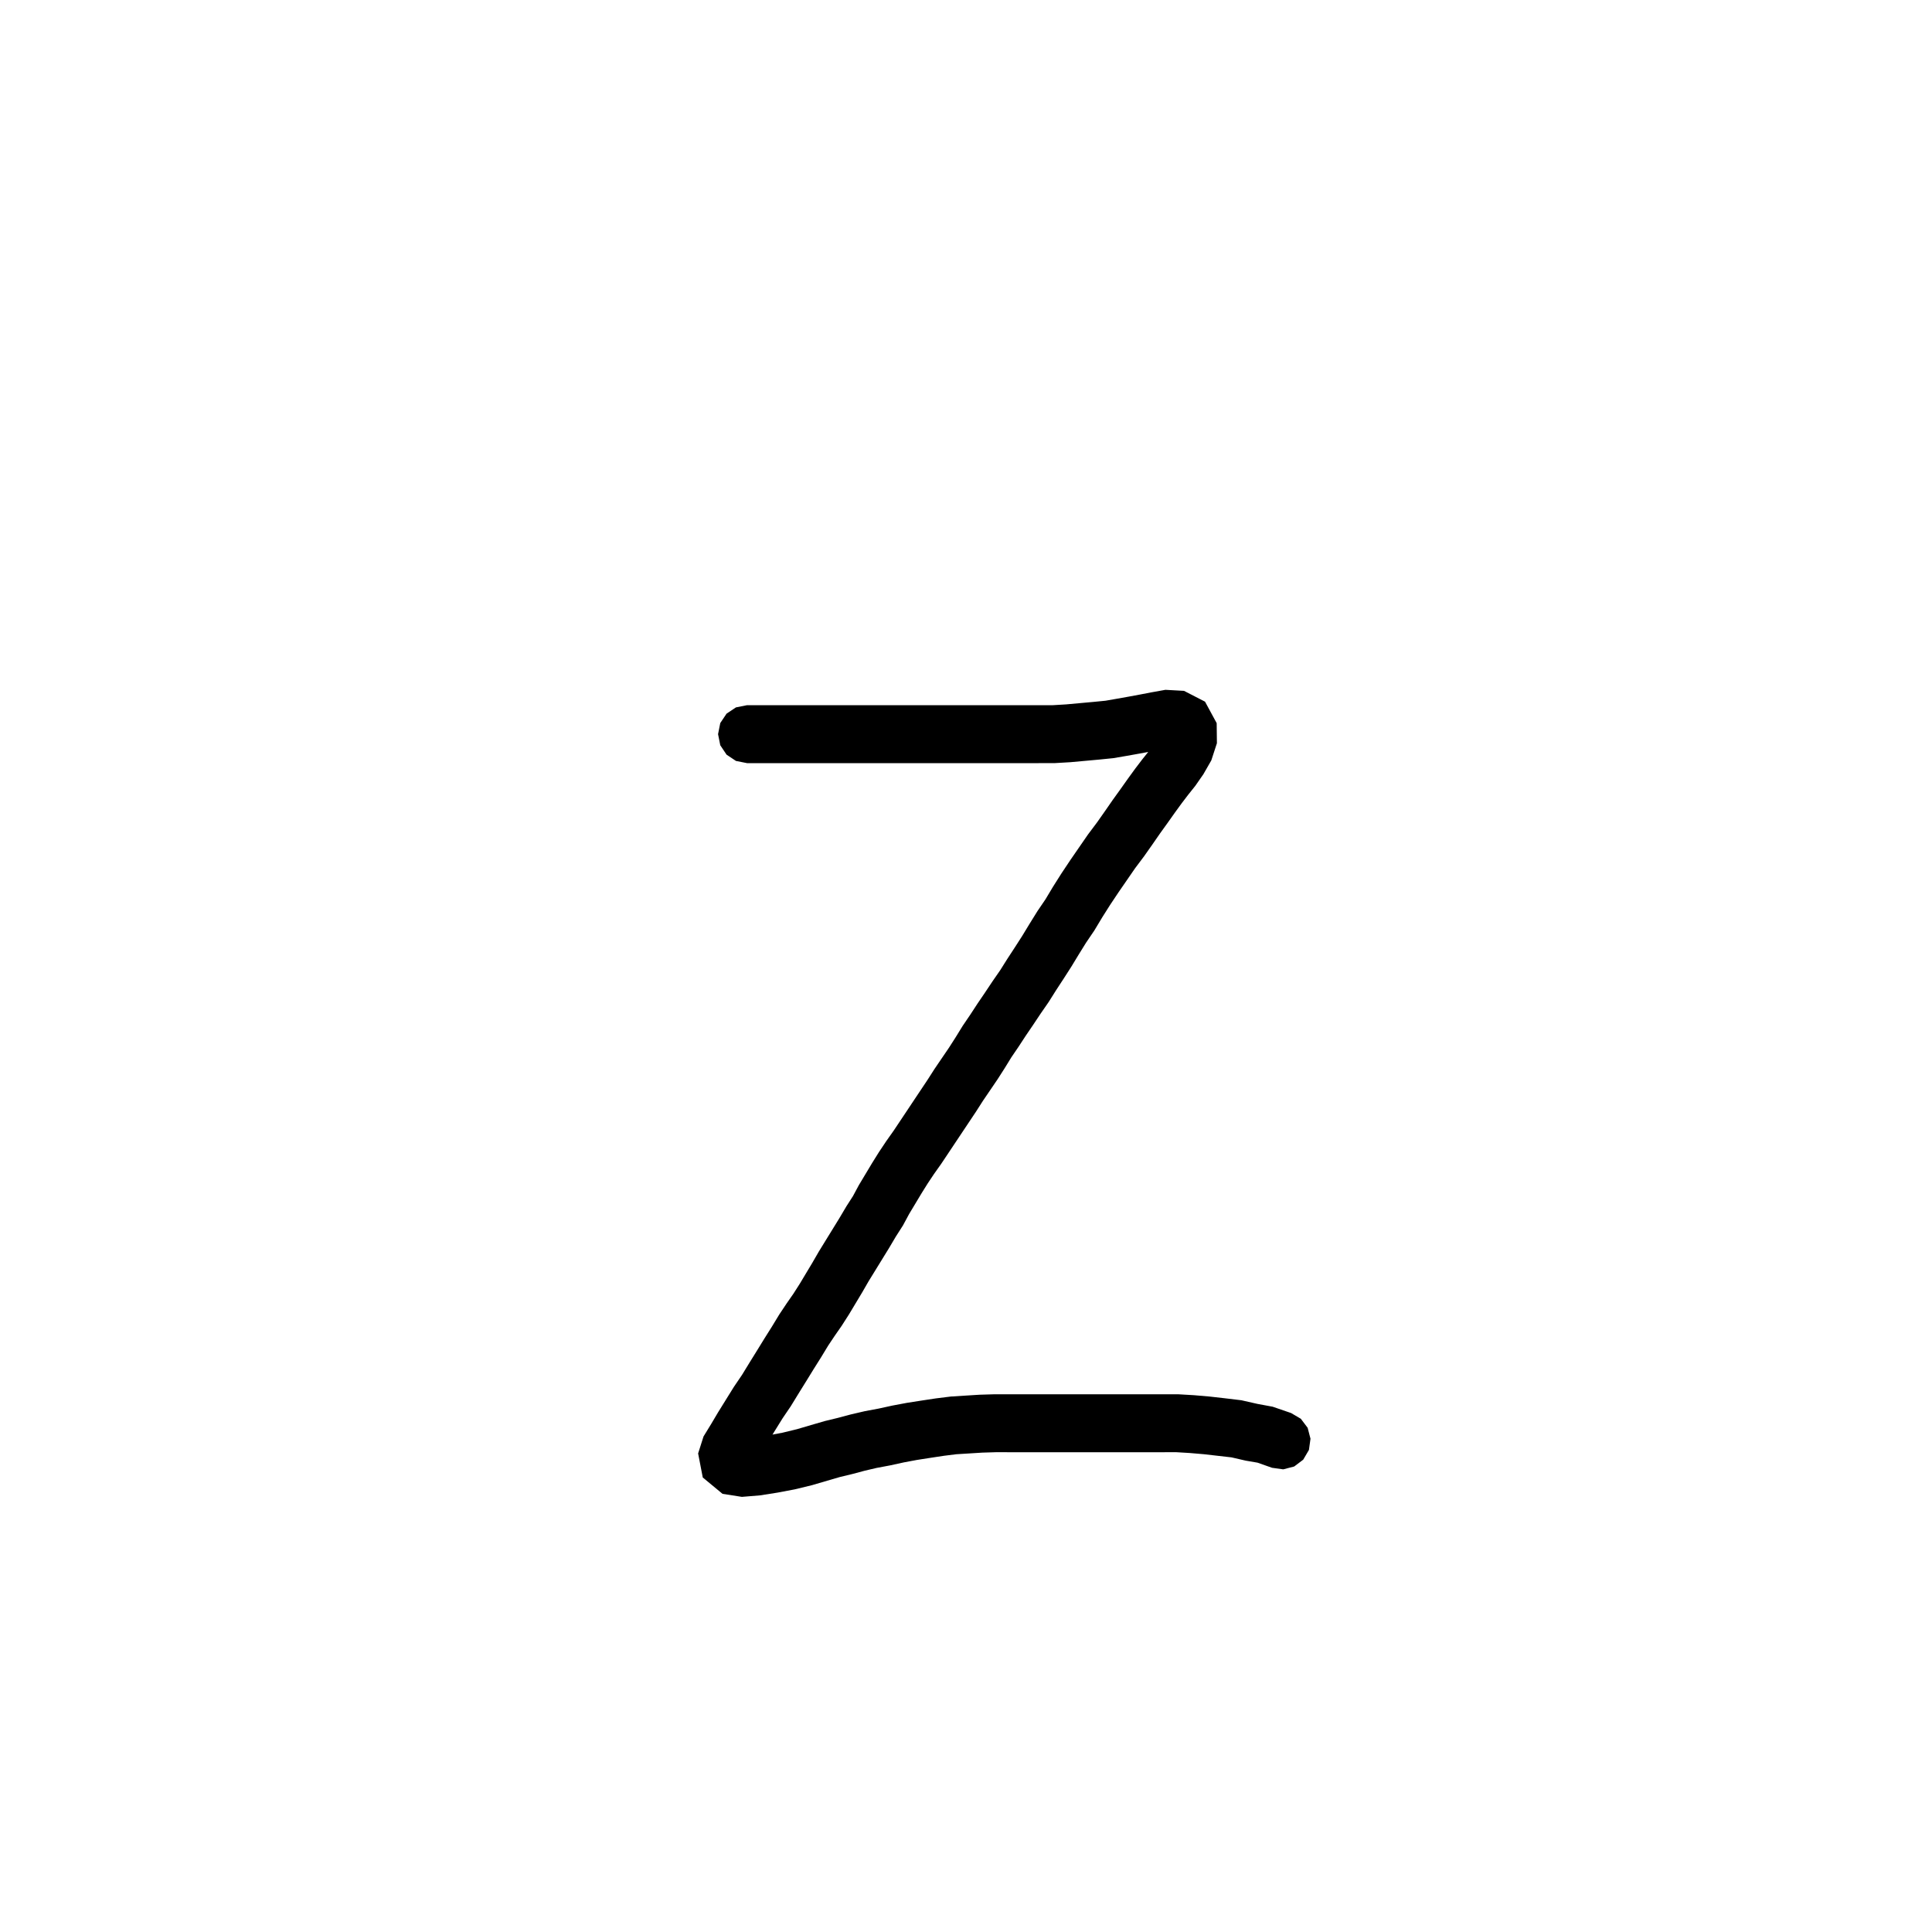
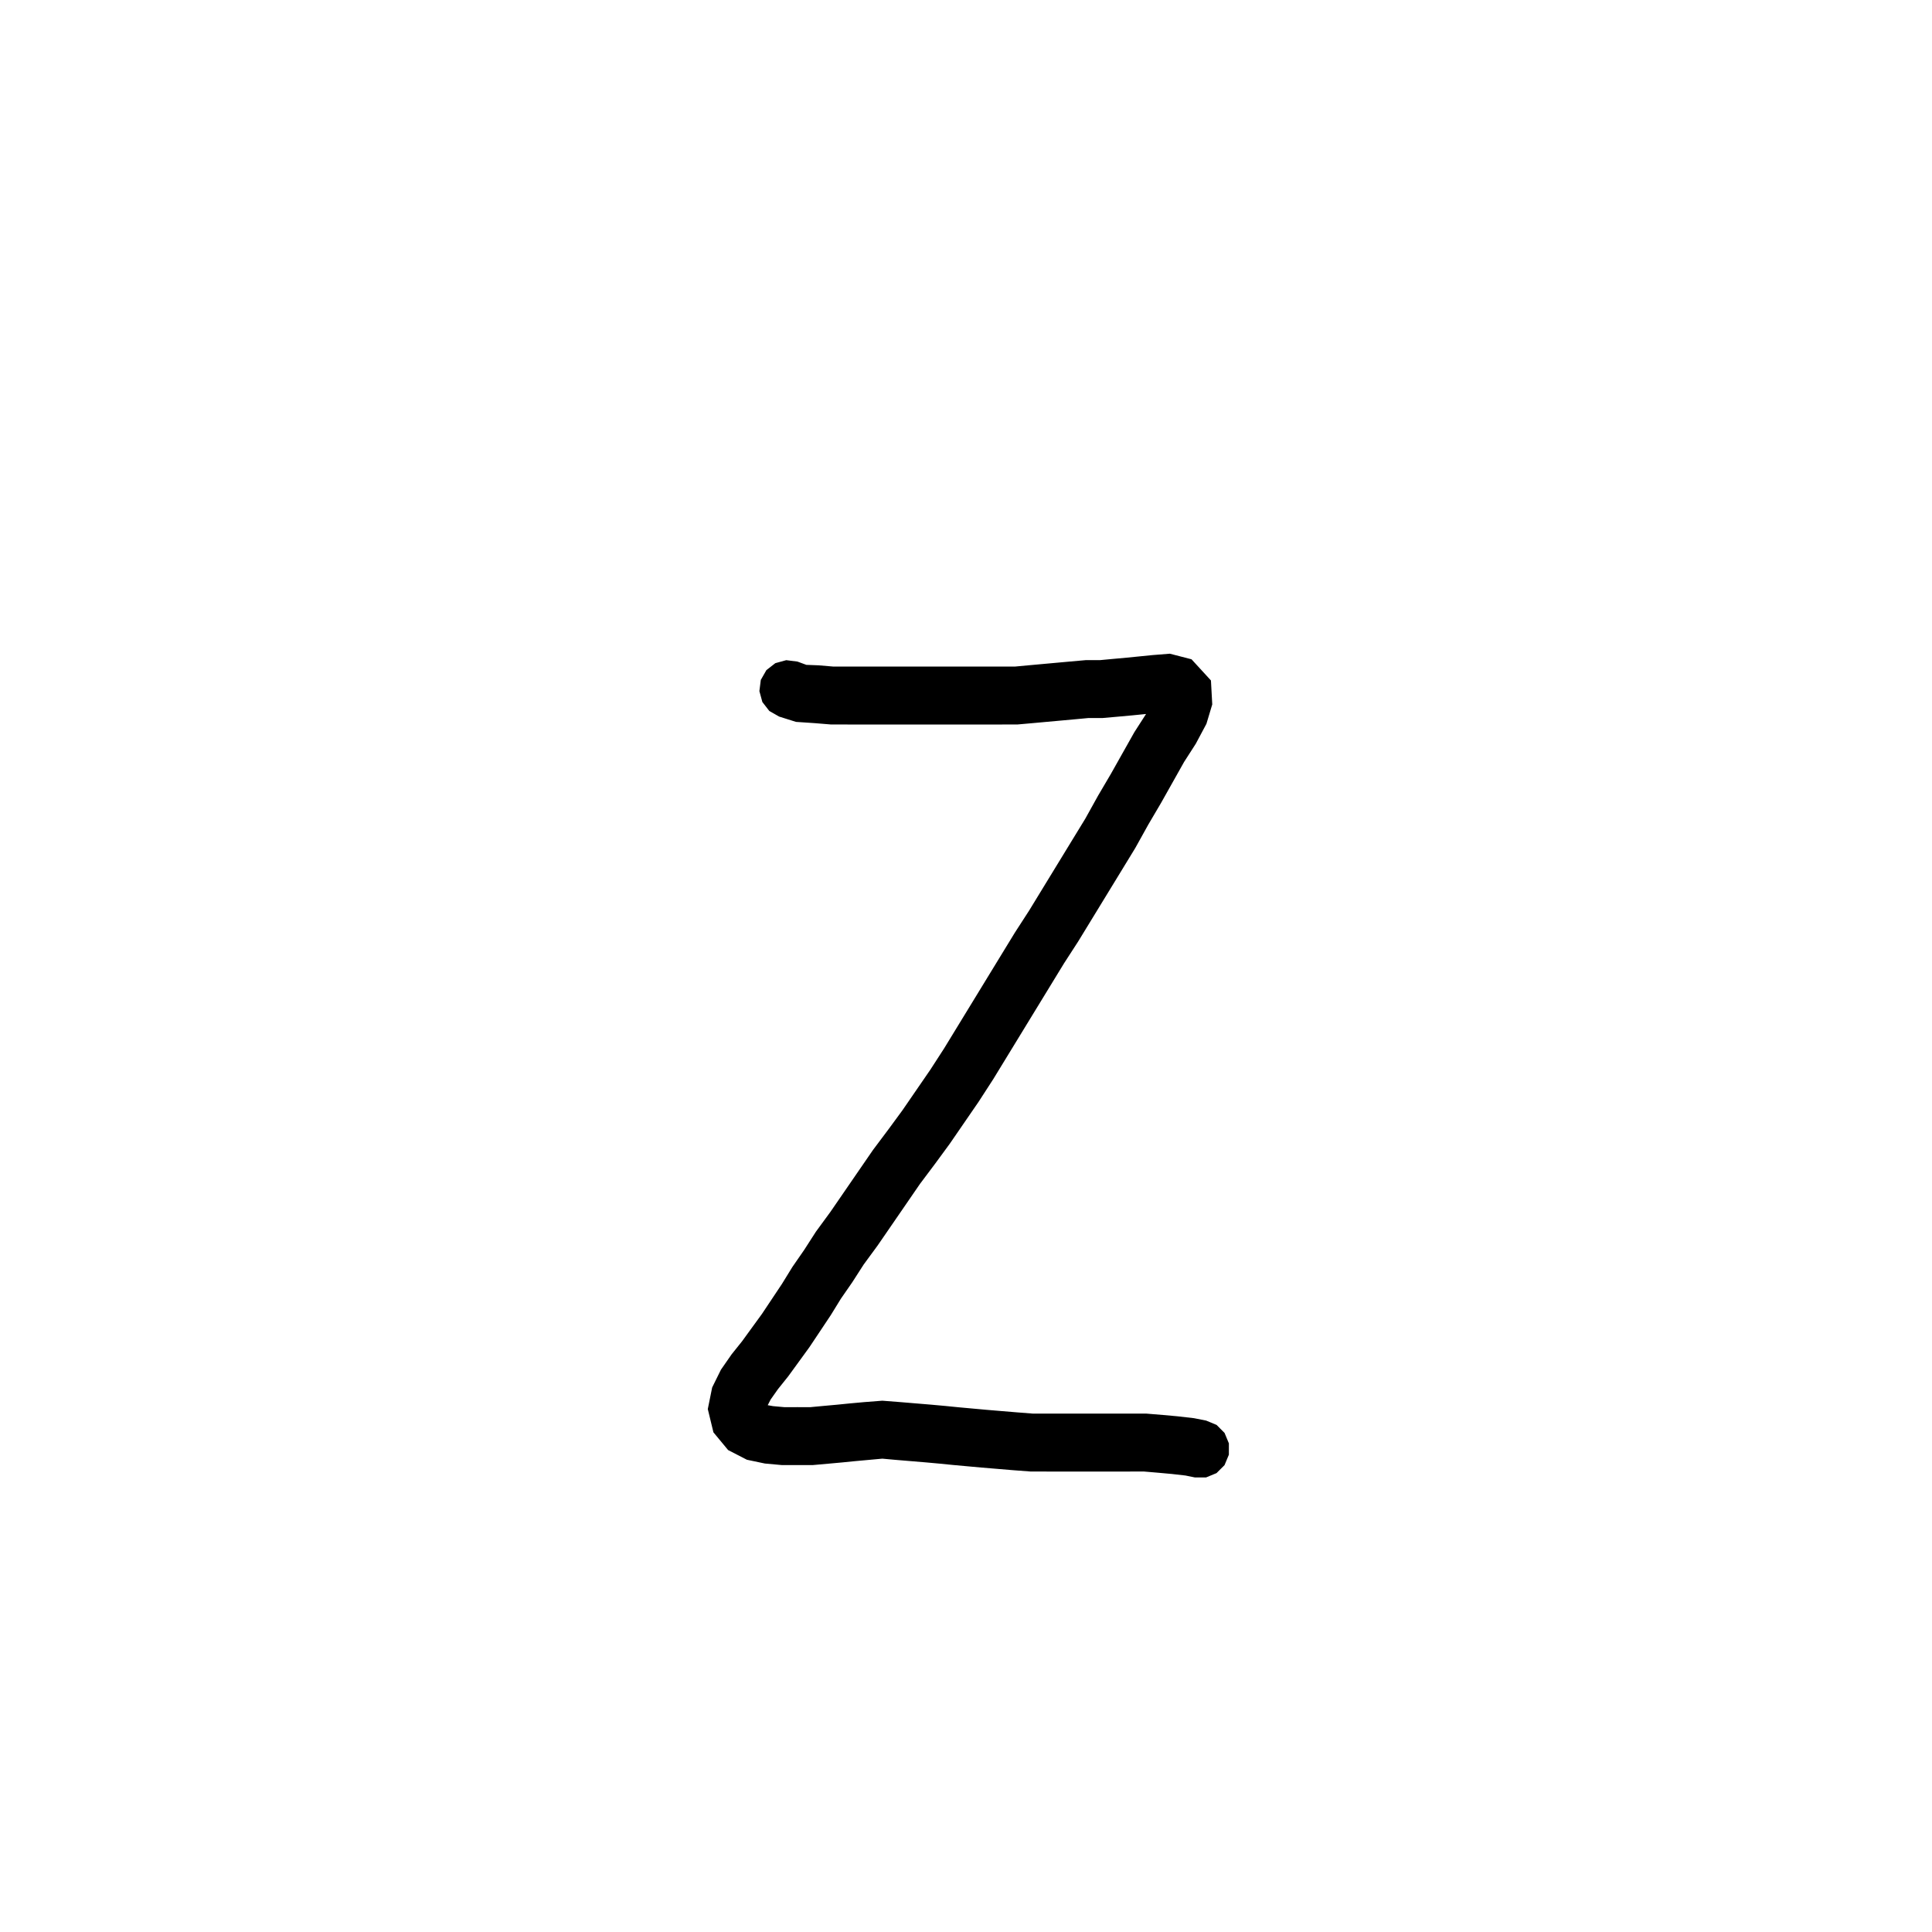
<svg xmlns="http://www.w3.org/2000/svg" viewBox="0 0 300 300" width="300" height="300">
-   <path d="M 116 118.5 L 119.556 118.5 L 122.333 118.5 L 124.933 118.5 L 127.267 118.5 L 129.067 118.5 L 130.867 118.5 L 132.8 118.5 L 134.733 118.5 L 136.8 118.5 L 138.867 118.5 L 141 118.5 L 143.067 118.5 L 145.267 118.5 L 147.533 118.5 L 149.8 118.5 L 152.067 118.5 L 154.4 118.5 L 156.733 118.5 L 158.933 118.5 L 161.267 118.5 L 163.73 118.498 L 166.202 118.354 L 168.474 118.148 L 170.693 117.946 L 172.871 117.726 L 174.978 117.366 L 176.872 117.027 L 178.701 116.689 L 180.45 116.352 L 181.699 116.085 L 181.879 116.057 L 180.884 115.446 L 180.14 114.243 L 180.106 113.795 L 179.909 114.325 L 179.274 115.379 L 178.39 116.647 L 177.386 117.898 L 176.257 119.38 L 175.144 120.91 L 174.005 122.518 L 172.79 124.205 L 171.577 125.957 L 170.361 127.687 L 168.947 129.572 L 167.562 131.579 L 166.209 133.541 L 164.827 135.614 L 163.503 137.705 L 162.34 139.647 L 161.092 141.483 L 159.832 143.512 L 158.717 145.348 L 157.557 147.152 L 156.412 148.904 L 155.312 150.654 L 154.144 152.338 L 152.934 154.154 L 151.789 155.837 L 150.656 157.571 L 149.489 159.289 L 148.388 161.075 L 147.378 162.655 L 146.279 164.27 L 145.111 165.988 L 144.032 167.673 L 142.989 169.237 L 141.922 170.837 L 140.856 172.437 L 139.789 174.037 L 138.758 175.584 L 137.625 177.184 L 136.486 178.892 L 135.429 180.584 L 134.408 182.285 L 133.355 184.042 L 132.455 185.718 L 131.434 187.308 L 130.348 189.141 L 129.301 190.842 L 128.234 192.575 L 127.135 194.362 L 126.121 196.118 L 125.141 197.751 L 124.175 199.362 L 123.189 200.904 L 122.147 202.401 L 121.001 204.122 L 119.839 206.034 L 118.713 207.821 L 117.639 209.567 L 116.436 211.505 L 115.217 213.497 L 113.959 215.35 L 112.71 217.36 L 111.487 219.331 L 110.421 221.129 L 109.242 223.054 L 108.404 225.691 L 109.126 229.423 L 112.195 231.962 L 115.2 232.433 L 118.025 232.199 L 120.769 231.767 L 123.418 231.265 L 126.097 230.614 L 128.463 229.919 L 130.426 229.348 L 132.309 228.895 L 134.291 228.366 L 136.123 227.938 L 138.229 227.543 L 140.362 227.077 L 142.362 226.702 L 144.418 226.381 L 146.551 226.057 L 148.487 225.814 L 150.481 225.691 L 152.541 225.562 L 154.602 225.499 L 156.733 225.5 L 158.933 225.5 L 161.2 225.5 L 163.467 225.5 L 165.667 225.5 L 167.867 225.5 L 170.133 225.5 L 172.4 225.5 L 174.533 225.5 L 176.667 225.5 L 178.733 225.5 L 180.733 225.5 L 182.662 225.498 L 184.741 225.622 L 186.952 225.811 L 189.215 226.07 L 191.229 226.3 L 193.43 226.808 L 195.266 227.121 L 197.522 227.917 L 199.261 228.159 L 200.96 227.717 L 202.361 226.659 L 203.25 225.145 L 203.492 223.406 L 203.051 221.707 L 201.992 220.306 L 200.478 219.416 L 197.623 218.435 L 195.237 217.992 L 192.771 217.433 L 190.252 217.13 L 187.848 216.856 L 185.392 216.645 L 182.938 216.502 L 180.733 216.5 L 178.733 216.5 L 176.667 216.5 L 174.533 216.5 L 172.4 216.5 L 170.133 216.5 L 167.867 216.5 L 165.667 216.5 L 163.467 216.5 L 161.2 216.5 L 158.933 216.5 L 156.733 216.5 L 154.465 216.501 L 152.126 216.571 L 149.919 216.709 L 147.647 216.853 L 145.316 217.143 L 143.049 217.486 L 140.838 217.832 L 138.571 218.257 L 136.438 218.723 L 134.277 219.129 L 132.109 219.634 L 130.091 220.172 L 128.107 220.652 L 125.937 221.281 L 123.77 221.92 L 121.516 222.468 L 119.231 222.899 L 116.909 223.268 L 115.2 223.433 L 115.271 223.504 L 116.874 224.844 L 117.33 226.843 L 117.292 227.079 L 118.112 225.804 L 119.18 224.002 L 120.357 222.106 L 121.508 220.25 L 122.783 218.37 L 124.097 216.229 L 125.294 214.3 L 126.353 212.579 L 127.494 210.766 L 128.599 208.945 L 129.586 207.466 L 130.678 205.896 L 131.825 204.105 L 132.859 202.382 L 133.879 200.682 L 134.865 198.971 L 135.899 197.292 L 136.966 195.558 L 138.052 193.793 L 139.099 192.025 L 140.212 190.282 L 141.178 188.491 L 142.125 186.915 L 143.105 185.283 L 144.047 183.775 L 145.042 182.283 L 146.175 180.683 L 147.278 179.029 L 148.344 177.429 L 149.411 175.829 L 150.478 174.229 L 151.568 172.594 L 152.622 170.945 L 153.721 169.33 L 154.889 167.612 L 156.012 165.858 L 157.045 164.178 L 158.144 162.563 L 159.278 160.829 L 160.4 159.179 L 161.589 157.395 L 162.822 155.613 L 163.988 153.763 L 165.11 152.048 L 166.349 150.118 L 167.501 148.221 L 168.641 146.383 L 169.927 144.487 L 171.164 142.429 L 172.373 140.519 L 173.658 138.592 L 174.971 136.688 L 176.253 134.828 L 177.639 132.98 L 178.956 131.109 L 180.143 129.395 L 181.328 127.749 L 182.456 126.156 L 183.477 124.753 L 184.481 123.435 L 185.61 122.02 L 186.86 120.221 L 188.091 118.075 L 188.961 115.405 L 188.926 112.29 L 187.116 108.954 L 183.854 107.276 L 180.967 107.115 L 178.75 107.514 L 177.032 107.845 L 175.262 108.173 L 173.422 108.501 L 171.662 108.807 L 169.84 108.987 L 167.659 109.185 L 165.532 109.379 L 163.47 109.502 L 161.267 109.5 L 158.933 109.5 L 156.733 109.5 L 154.4 109.5 L 152.067 109.5 L 149.8 109.5 L 147.533 109.5 L 145.267 109.5 L 143.067 109.5 L 141 109.5 L 138.867 109.5 L 136.8 109.5 L 134.733 109.5 L 132.8 109.5 L 130.867 109.5 L 129.067 109.5 L 127.267 109.5 L 124.933 109.5 L 122.333 109.5 L 119.556 109.5 L 116 109.5 L 114.278 109.843 L 112.818 110.818 L 111.843 112.278 L 111.5 114 L 111.843 115.722 L 112.818 117.182 L 114.278 118.157 Z" fill="black" fill-rule="nonzero" />
+   <path d="M 120.983 111.269 L 123.601 112.094 L 126.495 112.289 L 129.019 112.496 L 131.606 112.5 L 134.206 112.5 L 136.606 112.5 L 139.206 112.5 L 141.606 112.5 L 144.606 112.5 L 147.406 112.5 L 150.206 112.5 L 152.806 112.5 L 155.606 112.5 L 158.011 112.495 L 160.414 112.282 L 162.614 112.082 L 164.814 111.882 L 167.014 111.682 L 169.011 111.495 L 171.211 111.495 L 173.614 111.282 L 175.833 111.08 L 177.854 110.878 L 179.854 110.678 L 181.157 110.493 L 180.994 110.425 L 179.577 108.738 L 179.375 107.818 L 179.079 108.806 L 177.935 110.906 L 176.148 113.685 L 174.284 116.994 L 172.506 120.155 L 170.499 123.567 L 168.519 127.133 L 166.366 130.653 L 164.166 134.253 L 161.966 137.853 L 159.796 141.405 L 157.596 144.805 L 155.366 148.453 L 153.166 152.053 L 150.966 155.653 L 148.766 159.253 L 146.596 162.805 L 144.462 166.104 L 142.298 169.251 L 140.136 172.396 L 137.992 175.319 L 135.552 178.574 L 133.298 181.851 L 131.098 185.051 L 128.936 188.196 L 126.702 191.245 L 124.862 194.104 L 123.04 196.737 L 121.416 199.374 L 119.862 201.704 L 118.312 204.03 L 116.767 206.153 L 115.227 208.273 L 113.606 210.3 L 111.948 212.685 L 110.584 215.444 L 109.906 218.8 L 110.781 222.412 L 113.063 225.167 L 115.983 226.669 L 118.77 227.255 L 121.402 227.495 L 123.806 227.5 L 126.211 227.495 L 128.614 227.282 L 130.833 227.08 L 132.833 226.88 L 134.996 226.683 L 137.006 226.5 L 139.033 226.684 L 141.433 226.884 L 143.816 227.083 L 145.98 227.28 L 147.98 227.48 L 150.199 227.682 L 152.416 227.883 L 154.833 228.084 L 157.247 228.286 L 160.026 228.496 L 162.606 228.5 L 165.206 228.5 L 167.806 228.5 L 170.406 228.5 L 172.806 228.5 L 175.406 228.5 L 177.619 228.496 L 179.816 228.683 L 181.945 228.876 L 184.072 229.117 L 185.524 229.413 L 187.28 229.414 L 188.902 228.744 L 190.145 227.504 L 190.819 225.883 L 190.821 224.127 L 190.15 222.504 L 188.91 221.261 L 187.289 220.587 L 185.407 220.216 L 182.867 219.924 L 180.596 219.717 L 177.994 219.504 L 175.406 219.5 L 172.806 219.5 L 170.406 219.5 L 167.806 219.5 L 165.206 219.5 L 162.606 219.5 L 160.386 219.504 L 157.965 219.314 L 155.58 219.116 L 153.196 218.917 L 151.014 218.718 L 148.833 218.52 L 146.833 218.32 L 144.596 218.117 L 142.18 217.916 L 139.78 217.716 L 137.006 217.5 L 134.216 217.717 L 131.98 217.92 L 129.98 218.12 L 127.799 218.318 L 125.802 218.505 L 123.806 218.5 L 121.811 218.505 L 120.043 218.345 L 118.829 218.131 L 118.55 218.033 L 118.831 218.388 L 118.906 218.8 L 119.029 218.556 L 119.665 217.315 L 120.806 215.7 L 122.386 213.727 L 124.046 211.447 L 125.7 209.17 L 127.35 206.696 L 128.996 204.226 L 130.573 201.663 L 132.35 199.096 L 134.111 196.355 L 136.276 193.404 L 138.514 190.149 L 140.714 186.949 L 142.86 183.826 L 145.22 180.681 L 147.476 177.604 L 149.714 174.349 L 151.95 171.096 L 154.216 167.595 L 156.446 163.947 L 158.646 160.347 L 160.846 156.747 L 163.046 153.147 L 165.216 149.595 L 167.416 146.195 L 169.646 142.547 L 171.846 138.947 L 174.046 135.347 L 176.293 131.667 L 178.313 128.033 L 180.306 124.645 L 182.128 121.406 L 183.865 118.315 L 185.678 115.494 L 187.333 112.394 L 188.238 109.382 L 188.035 105.662 L 185.019 102.375 L 181.656 101.507 L 178.958 101.722 L 176.958 101.922 L 174.98 102.12 L 172.799 102.318 L 170.802 102.505 L 168.602 102.505 L 166.199 102.718 L 163.999 102.918 L 161.799 103.118 L 159.599 103.318 L 157.602 103.505 L 155.606 103.5 L 152.806 103.5 L 150.206 103.5 L 147.406 103.5 L 144.606 103.5 L 141.606 103.5 L 139.206 103.5 L 136.606 103.5 L 134.206 103.5 L 131.606 103.5 L 129.394 103.504 L 127.118 103.311 L 125.211 103.239 L 123.829 102.731 L 122.087 102.511 L 120.394 102.975 L 119.007 104.052 L 118.137 105.577 L 117.918 107.319 L 118.381 109.012 L 119.458 110.4 Z" fill="black" fill-rule="nonzero" />
</svg>
